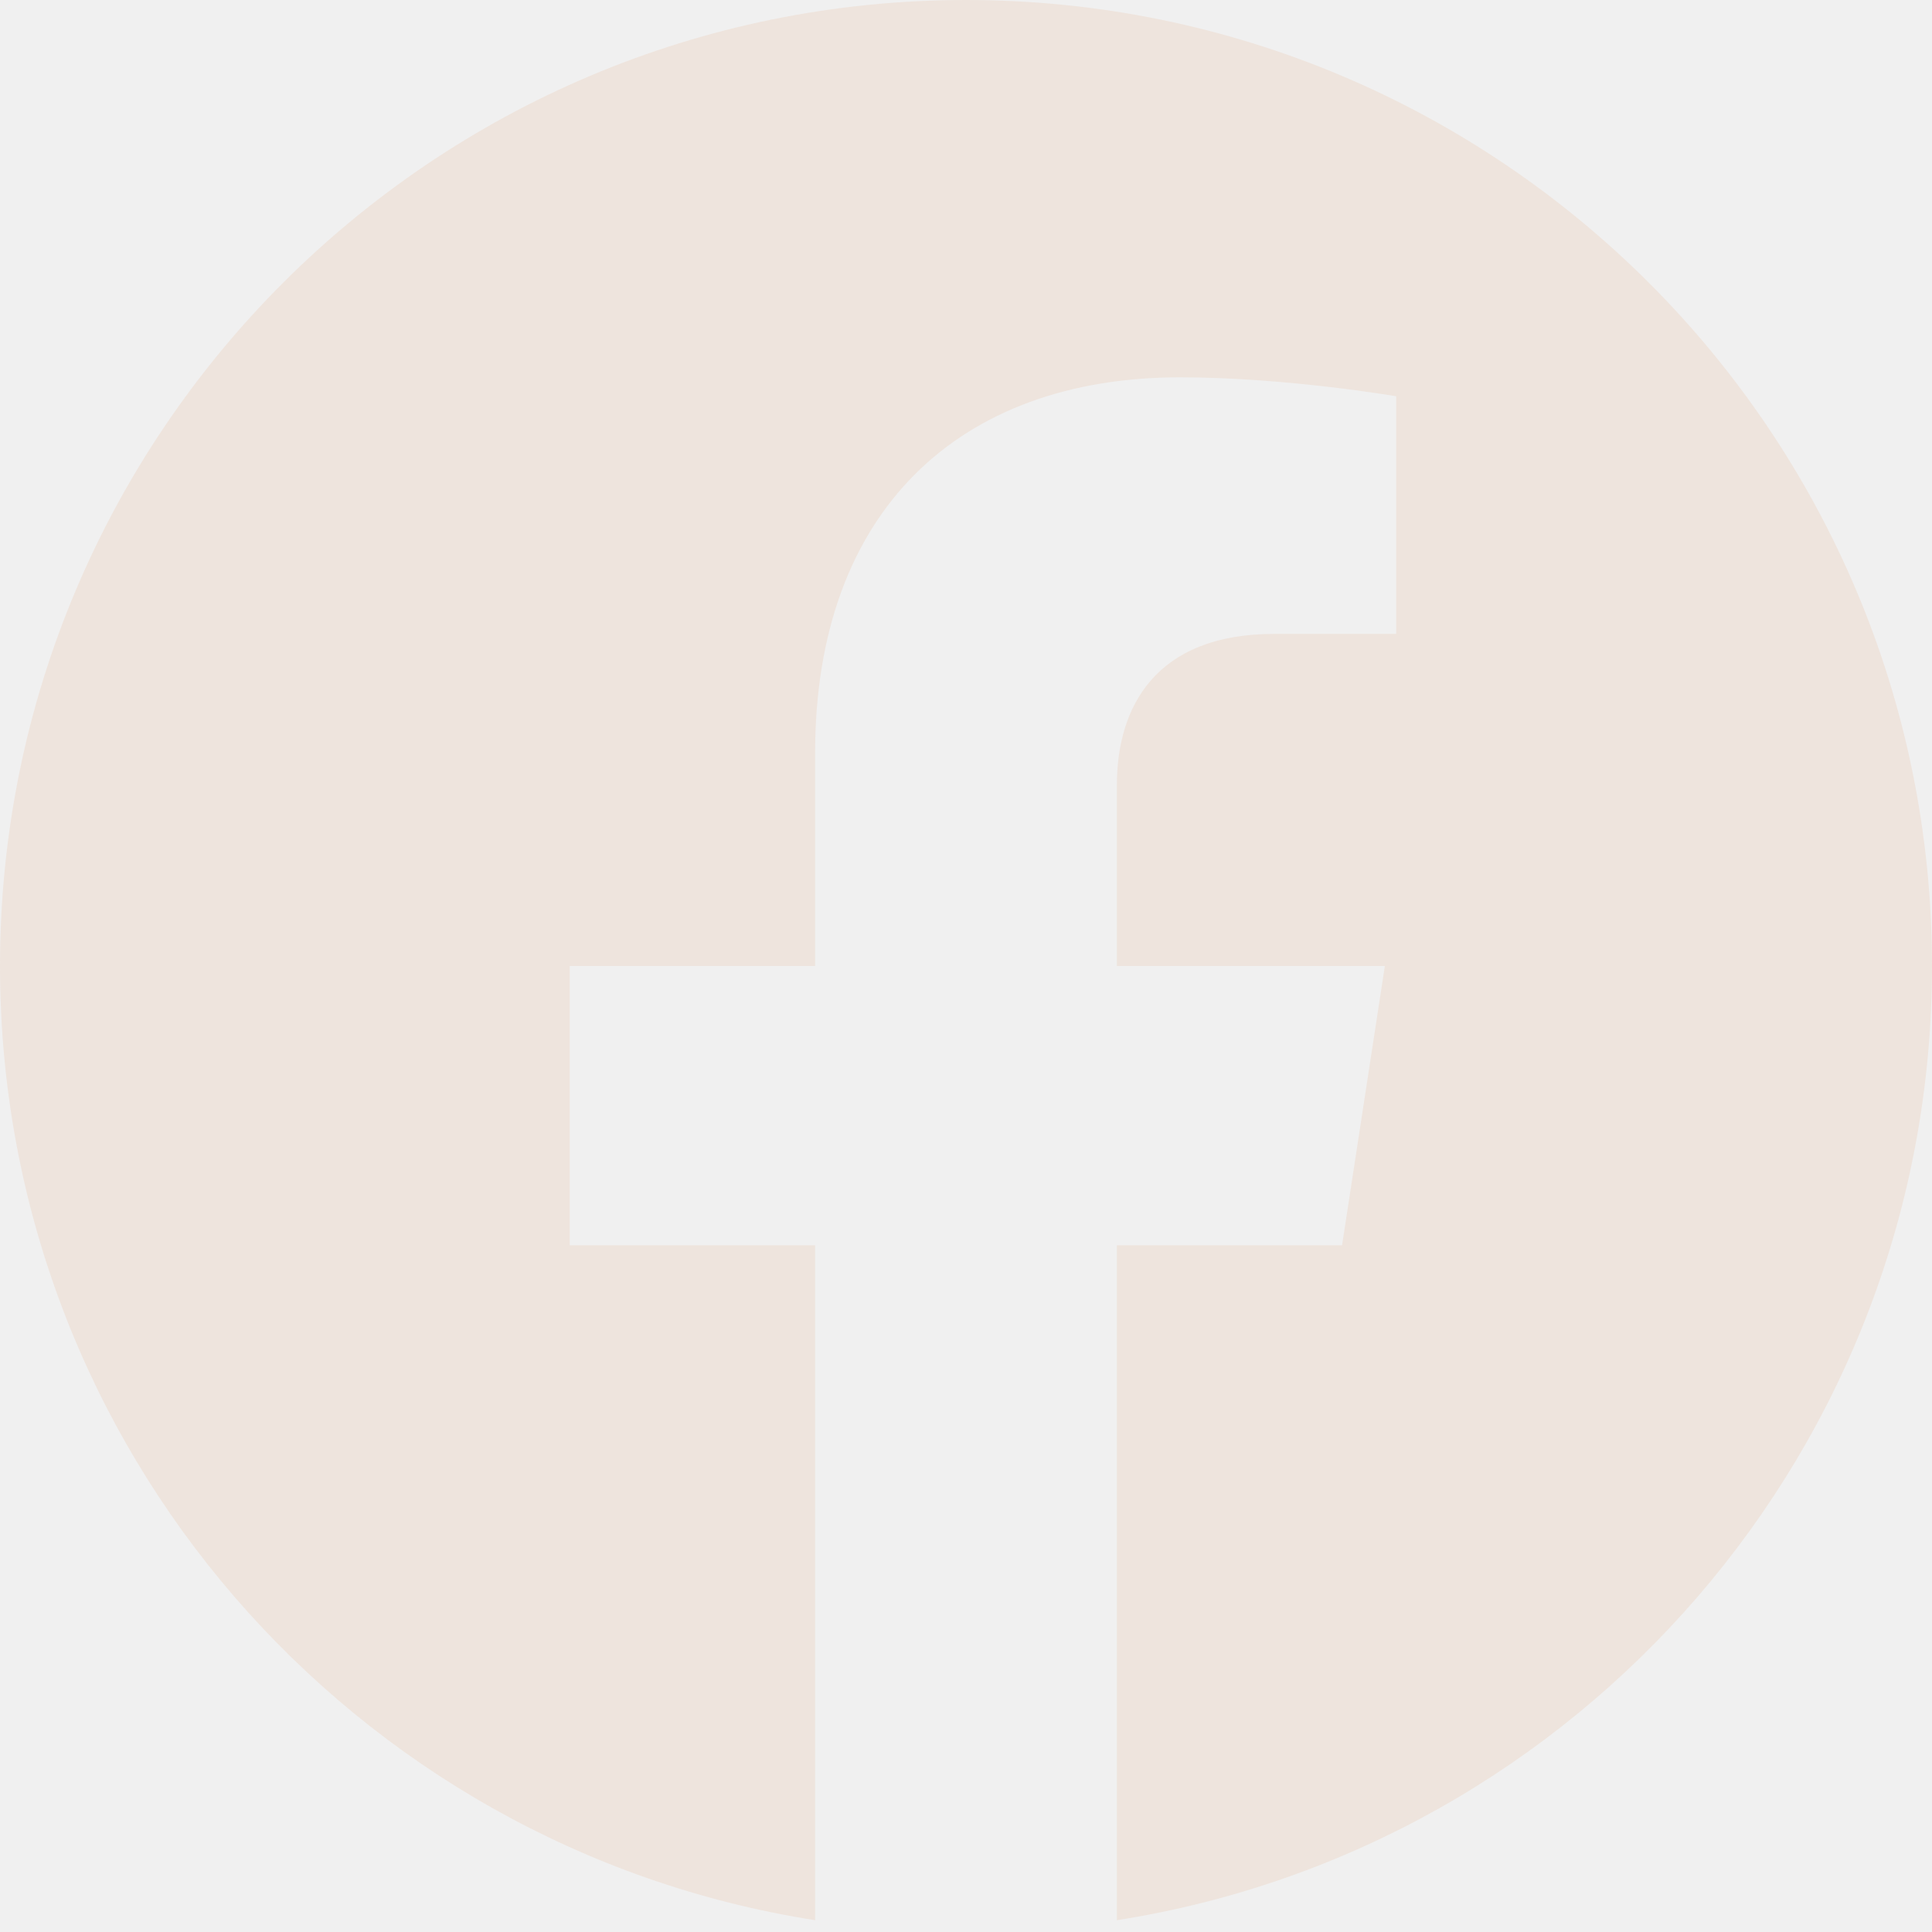
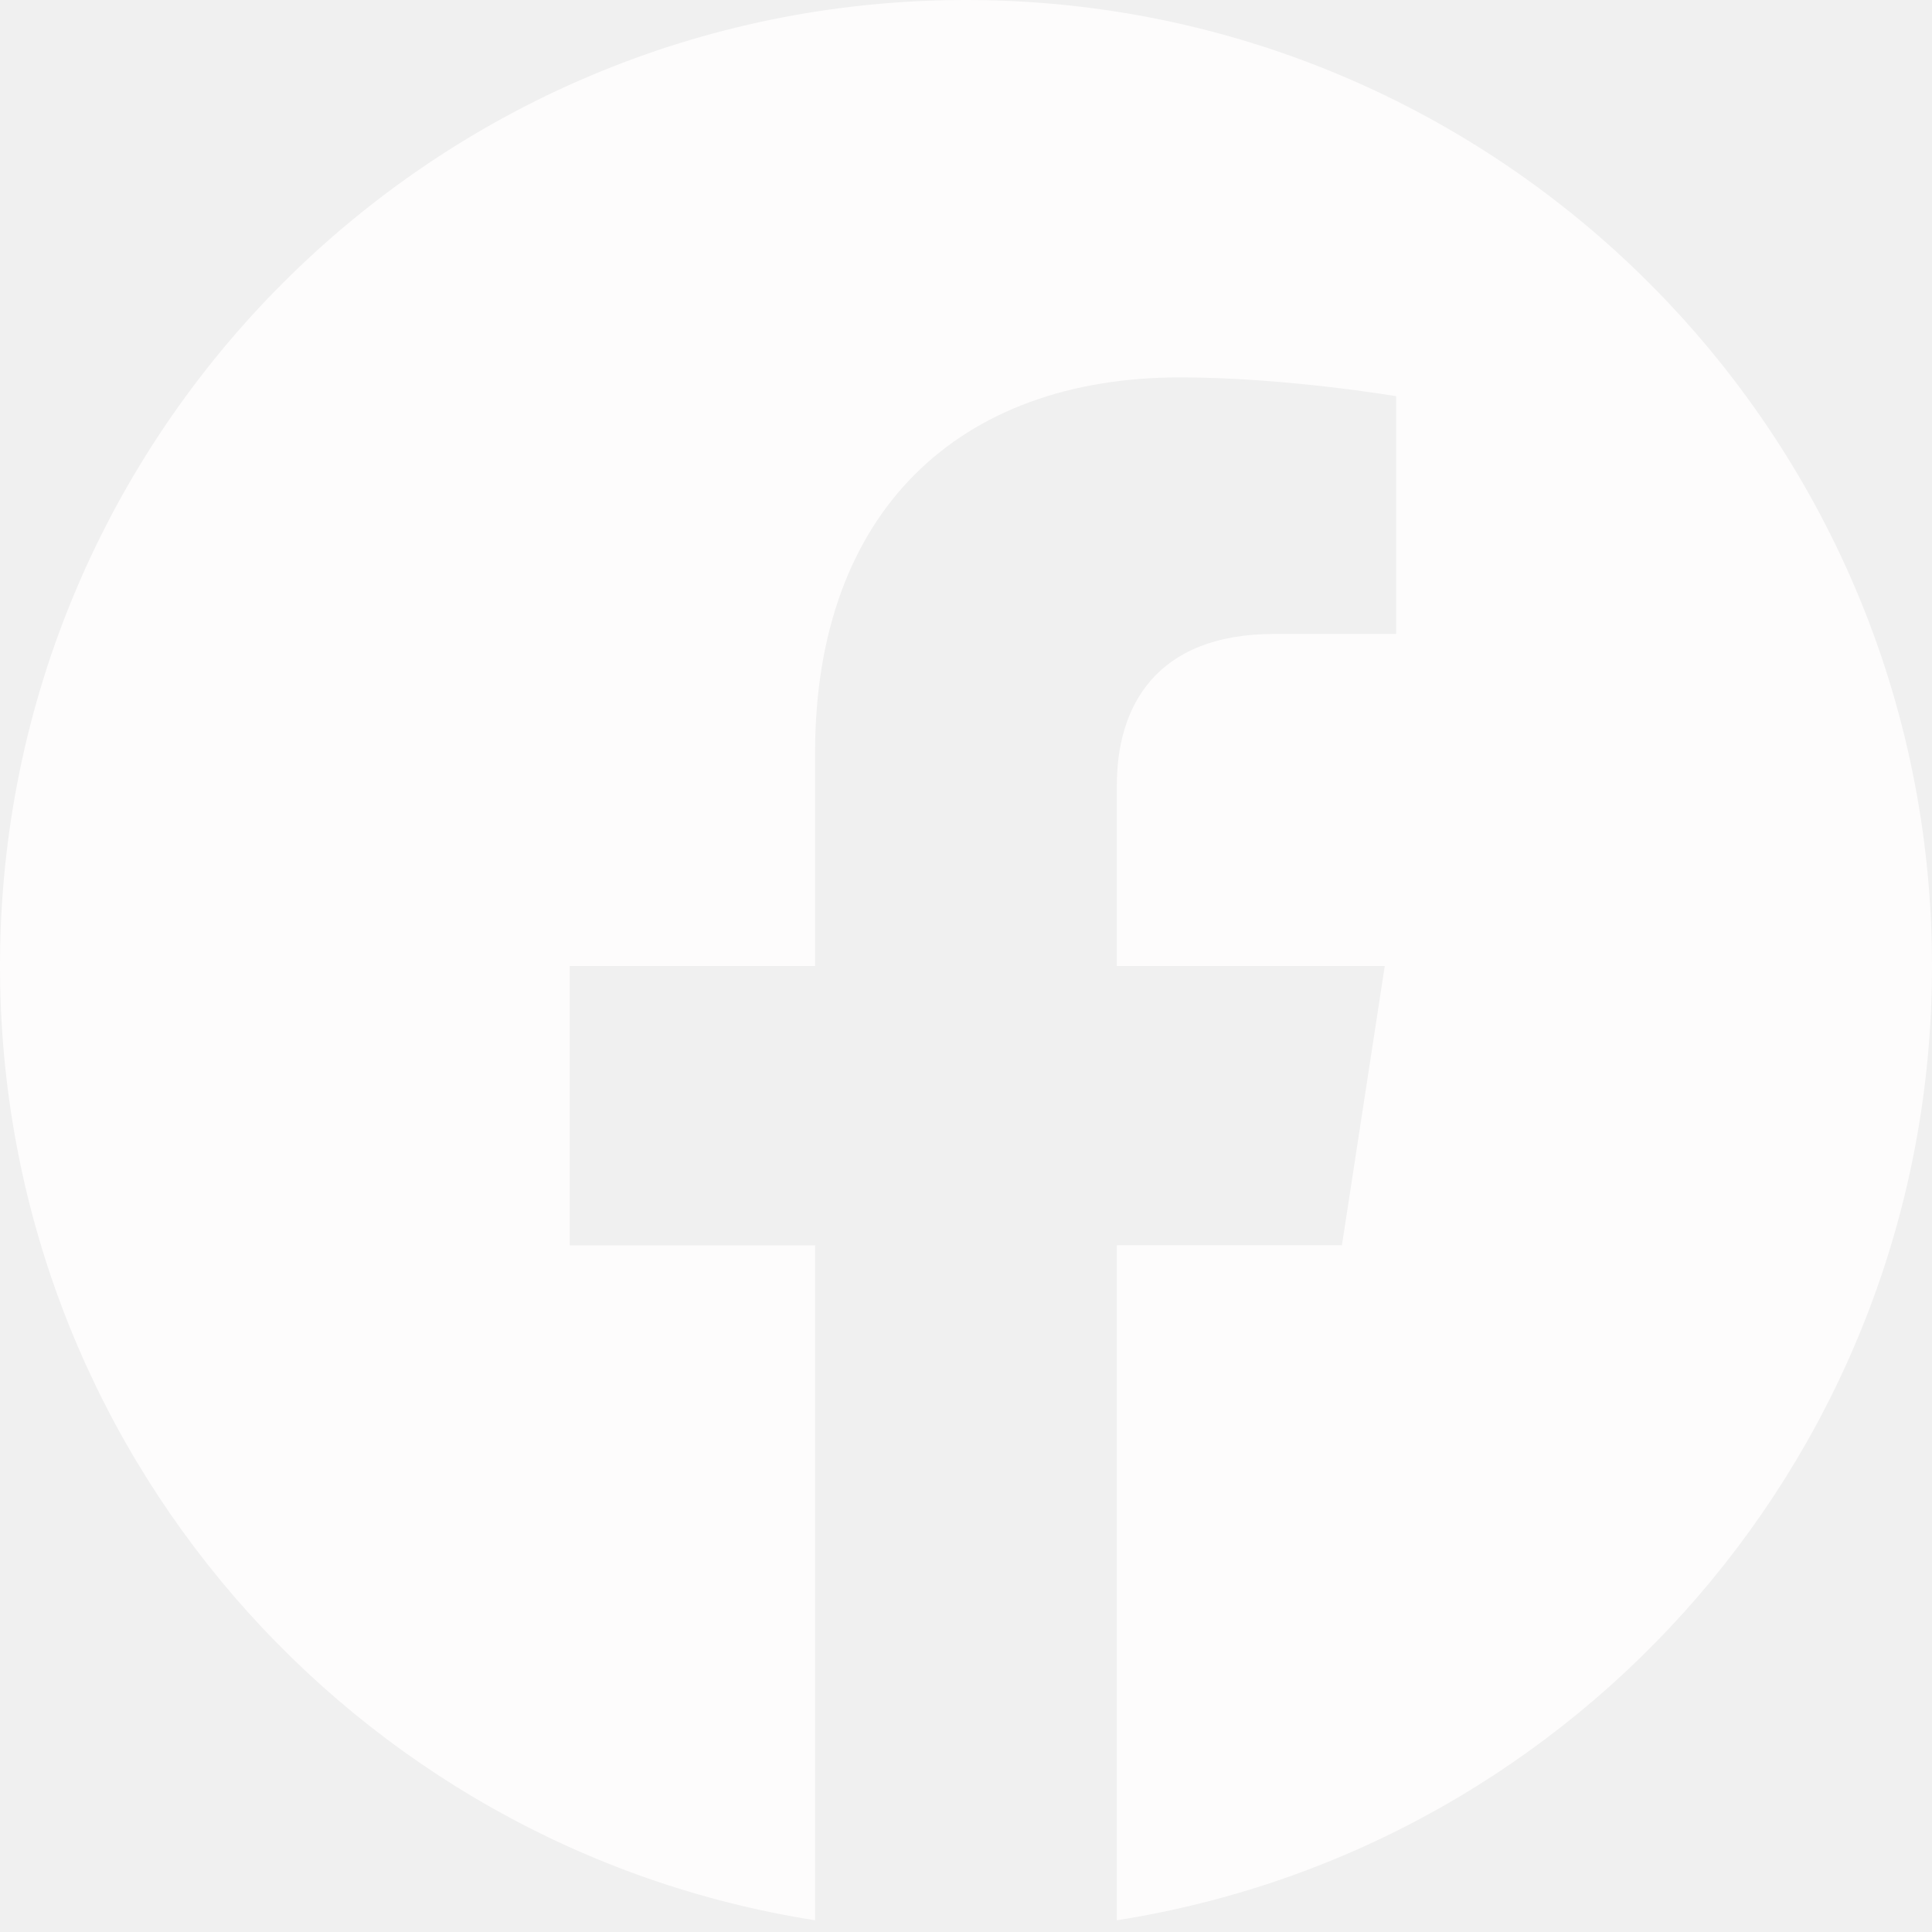
- <svg xmlns="http://www.w3.org/2000/svg" width="20" height="20" viewBox="0 0 20 20" fill="none">
-   <g clip-path="url(#clip0_57_469)">
-     <path d="M20 10C20 4.477 15.523 0 10 0C4.477 0 0 4.477 0 10C0 14.991 3.657 19.128 8.438 19.878V12.891H5.898V10H8.438V7.797C8.438 5.291 9.93 3.906 12.215 3.906C13.308 3.906 14.453 4.102 14.453 4.102V6.562H13.192C11.95 6.562 11.562 7.333 11.562 8.125V10H14.336L13.893 12.891H11.562V19.878C16.343 19.128 20 14.991 20 10Z" fill="#EEE4DD" />
+ <svg xmlns="http://www.w3.org/2000/svg" viewBox="0 0 24 24" id="icon">
+   <g clip-path="url(#a)">
+     <path fill="#FDFCFC" d="M24 12c0-6.627-5.373-12-12-12S0 5.373 0 12c0 5.99 4.388 10.954 10.125 11.854V15.47H7.078V12h3.047V9.356c0-3.007 1.792-4.668 4.533-4.668 1.312 0 2.686.234 2.686.234v2.953H15.83c-1.491 0-1.956.925-1.956 1.875V12h3.328l-.532 3.469h-2.796v8.385C19.612 22.954 24 17.99 24 12Z" />
  </g>
  <defs>
-     <clipPath id="clip0_57_469">
-       <rect width="20" height="20" fill="white" />
+     <clipPath id="a">
+       <path d="M0 0H24V24H0z" />
    </clipPath>
  </defs>
</svg>
